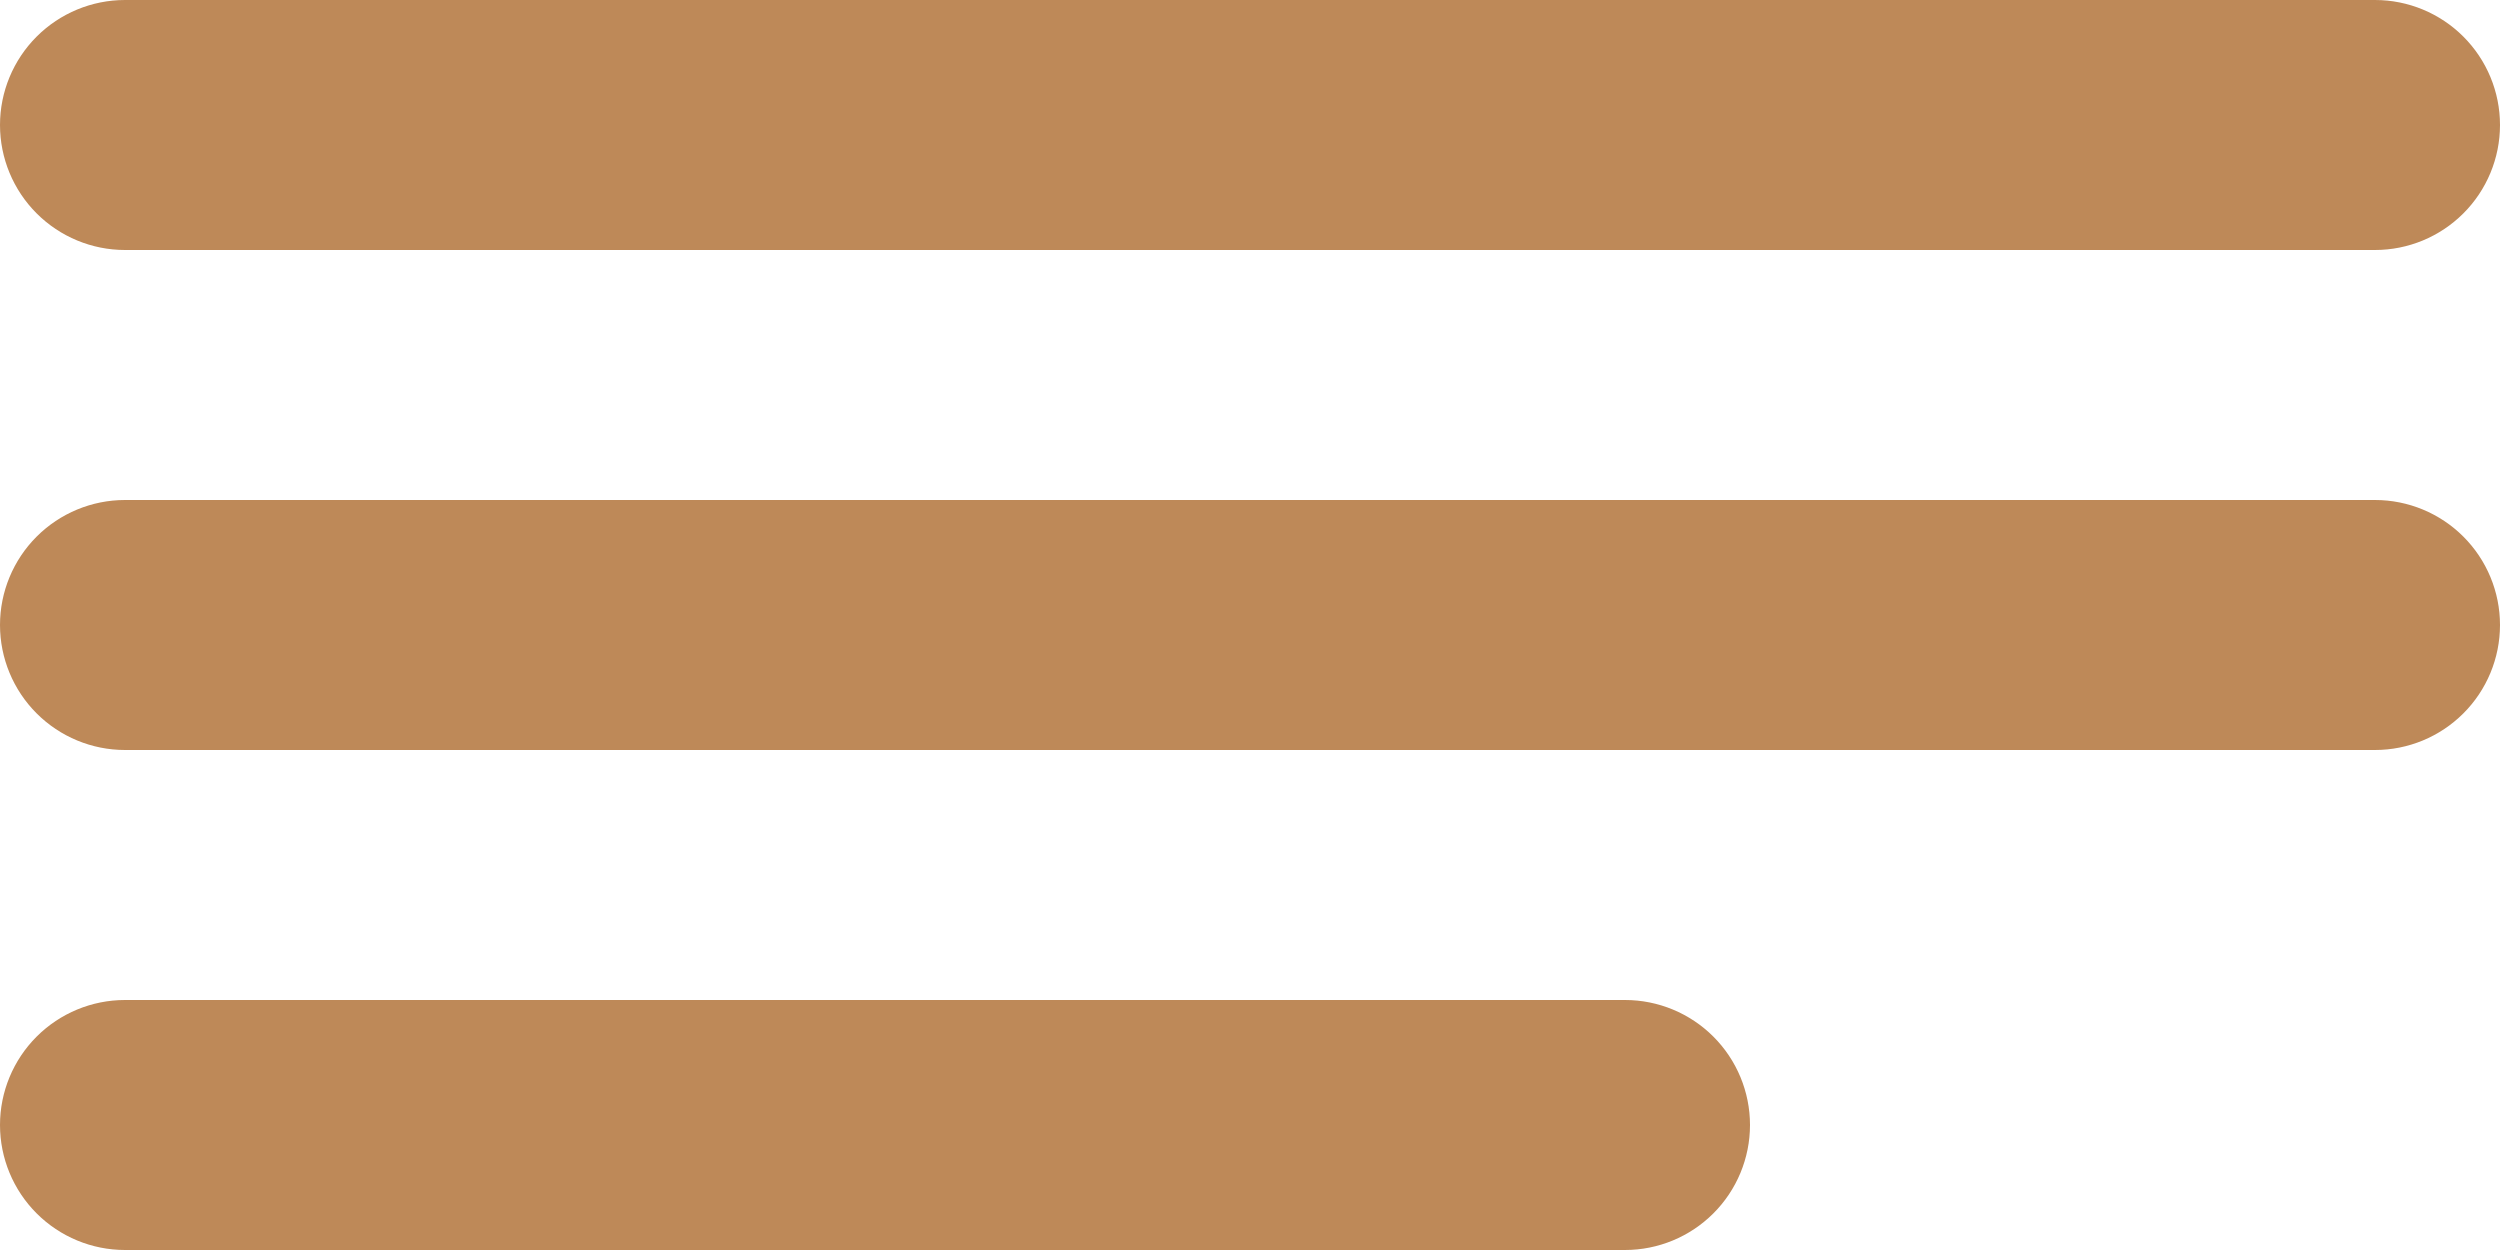
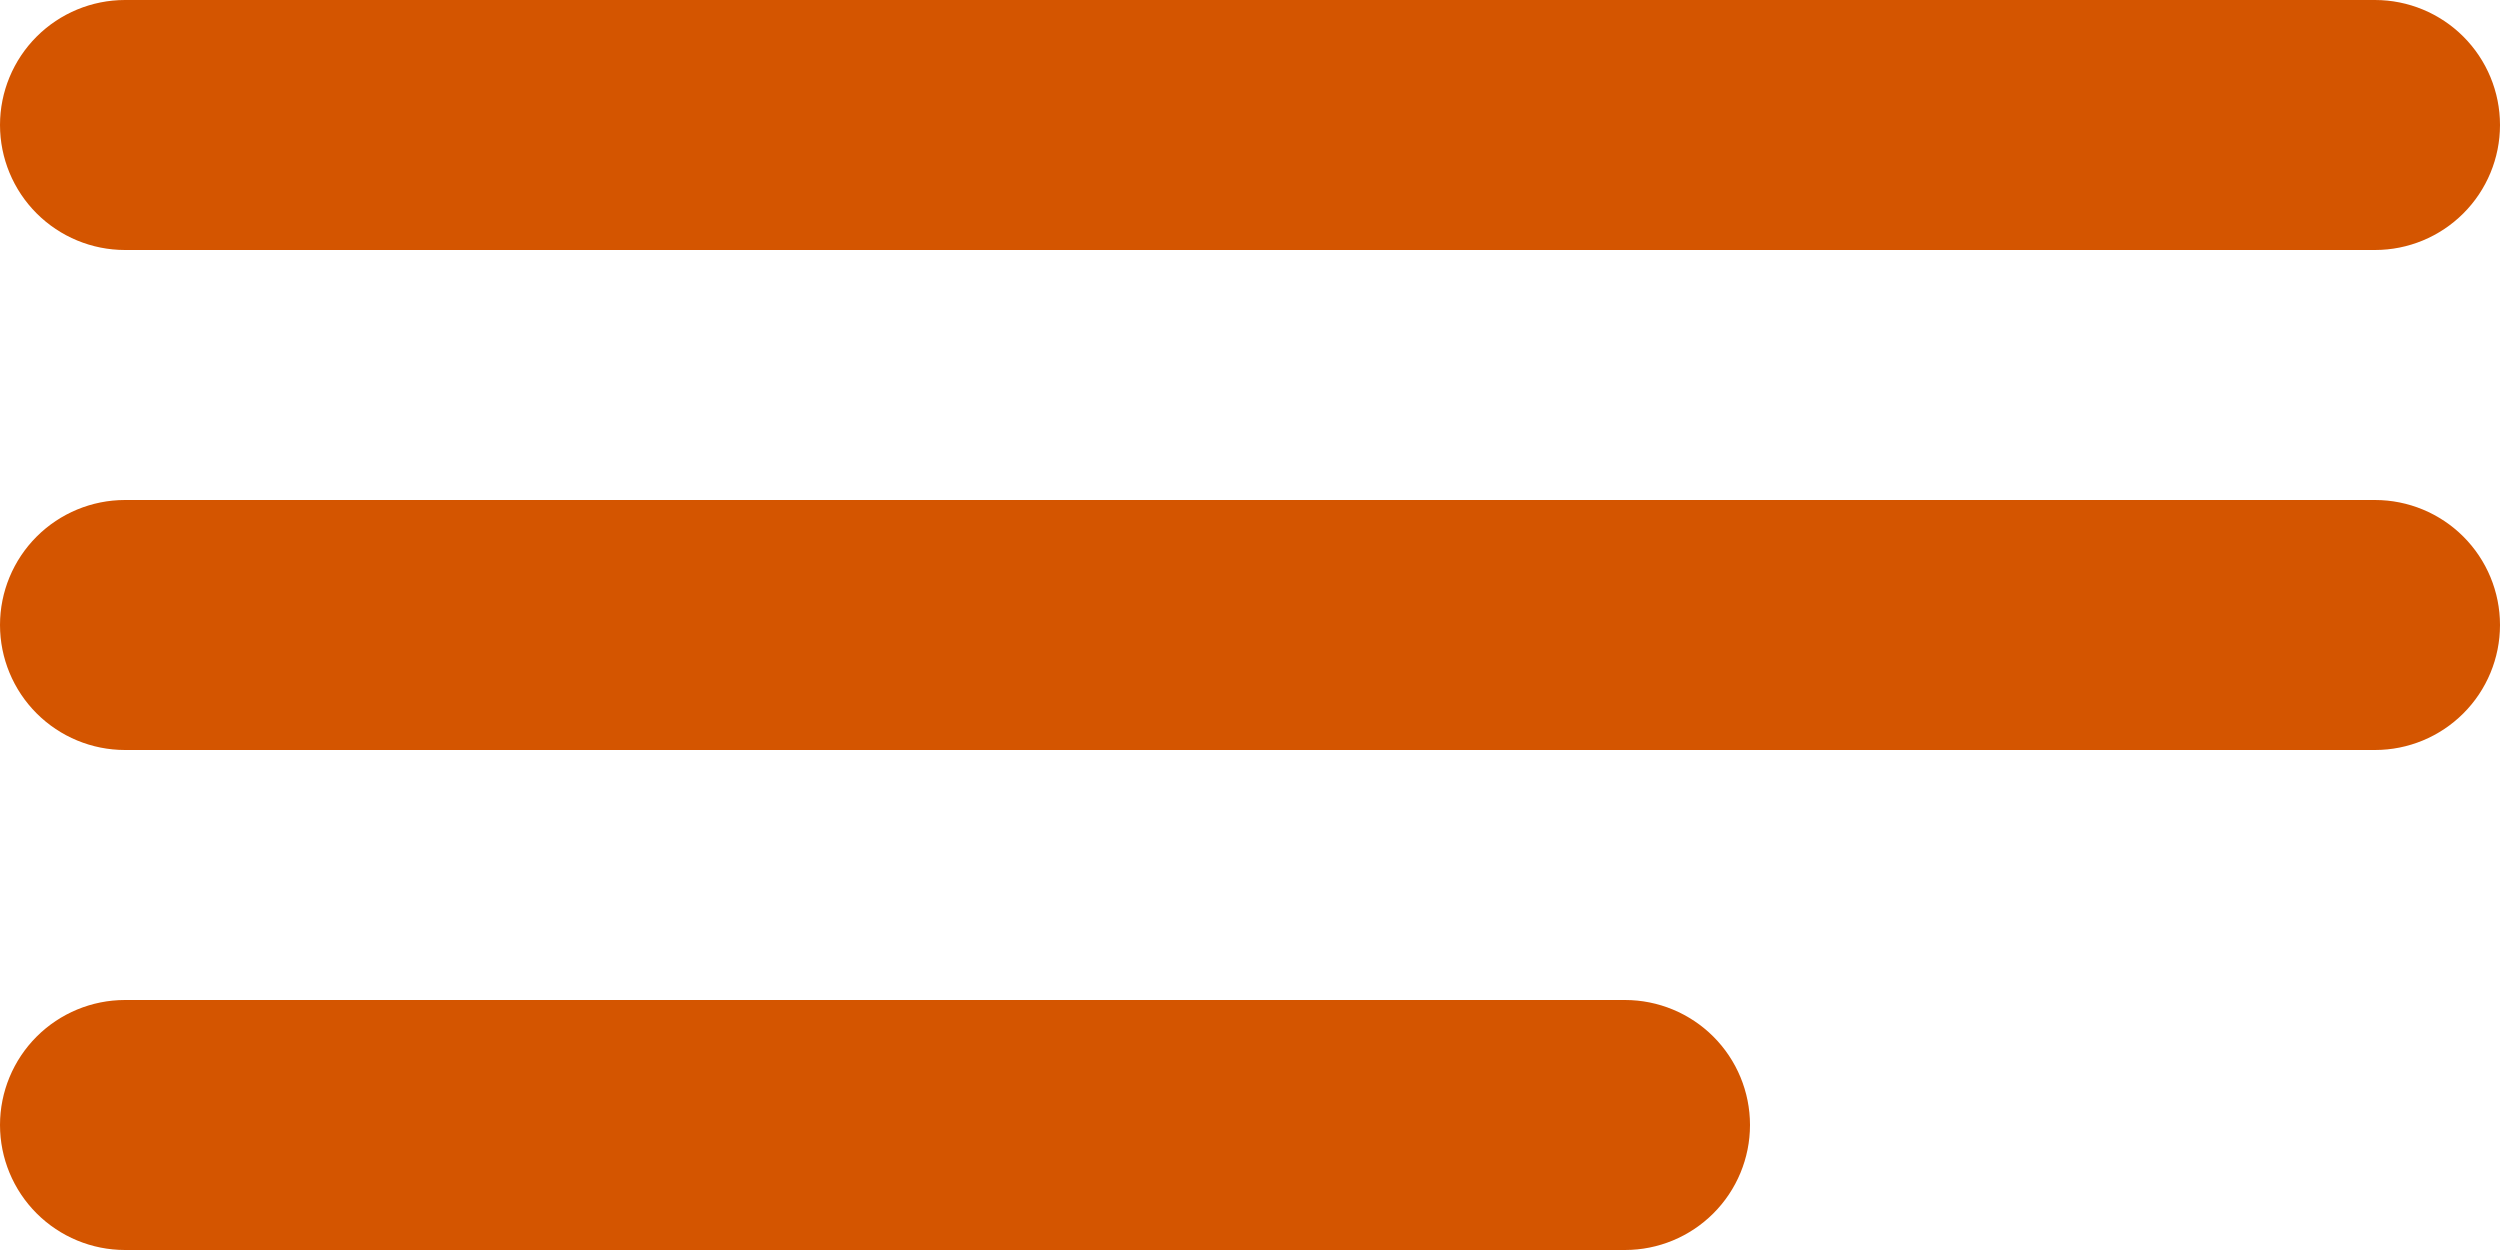
- <svg xmlns="http://www.w3.org/2000/svg" width="40" height="20" viewBox="0 0 40 20" fill="none">
-   <path d="M0 2C0 1.47 0.211 0.961 0.586 0.586C0.961 0.211 1.47 0 2 0H38C38.53 0 39.039 0.211 39.414 0.586C39.789 0.961 40 1.47 40 2C40 2.53 39.789 3.039 39.414 3.414C39.039 3.789 38.53 4 38 4H2C1.47 4 0.961 3.789 0.586 3.414C0.211 3.039 0 2.53 0 2Z" fill="#BE8958" />
-   <path d="M0 10C0 9.47 0.211 8.961 0.586 8.586C0.961 8.211 1.47 8 2 8H38C38.53 8 39.039 8.211 39.414 8.586C39.789 8.961 40 9.47 40 10C40 10.53 39.789 11.039 39.414 11.414C39.039 11.789 38.53 12 38 12H2C1.47 12 0.961 11.789 0.586 11.414C0.211 11.039 0 10.53 0 10Z" fill="#BE8958" />
-   <path d="M2 16C1.47 16 0.961 16.211 0.586 16.586C0.211 16.961 0 17.47 0 18C0 18.53 0.211 19.039 0.586 19.414C0.961 19.789 1.47 20 2 20H26C26.53 20 27.039 19.789 27.414 19.414C27.789 19.039 28 18.53 28 18C28 17.47 27.789 16.961 27.414 16.586C27.039 16.211 26.53 16 26 16H2Z" fill="#BE8958" />
+ <svg xmlns="http://www.w3.org/2000/svg" width="40" height="20" viewBox="0 0 40 20" fill="none" version="1.1" id="svg8">
+   <defs id="defs12" />
+   <path d="M0 2C0 1.47 0.211 0.961 0.586 0.586C0.961 0.211 1.47 0 2 0H38C38.53 0 39.039 0.211 39.414 0.586C39.789 0.961 40 1.47 40 2C40 2.53 39.789 3.039 39.414 3.414C39.039 3.789 38.53 4 38 4H2C1.47 4 0.961 3.789 0.586 3.414C0.211 3.039 0 2.53 0 2Z" fill="#BE8958" id="path2" style="fill:#d45500" />
+   <path d="M0 10C0 9.47 0.211 8.961 0.586 8.586C0.961 8.211 1.47 8 2 8H38C38.53 8 39.039 8.211 39.414 8.586C39.789 8.961 40 9.47 40 10C40 10.53 39.789 11.039 39.414 11.414C39.039 11.789 38.53 12 38 12H2C1.47 12 0.961 11.789 0.586 11.414C0.211 11.039 0 10.53 0 10Z" fill="#BE8958" id="path4" style="fill:#d45500" />
+   <path d="M2 16C1.47 16 0.961 16.211 0.586 16.586C0.211 16.961 0 17.47 0 18C0 18.53 0.211 19.039 0.586 19.414C0.961 19.789 1.47 20 2 20H26C26.53 20 27.039 19.789 27.414 19.414C27.789 19.039 28 18.53 28 18C28 17.47 27.789 16.961 27.414 16.586C27.039 16.211 26.53 16 26 16H2Z" fill="#BE8958" id="path6" style="fill:#d45500" />
</svg>
